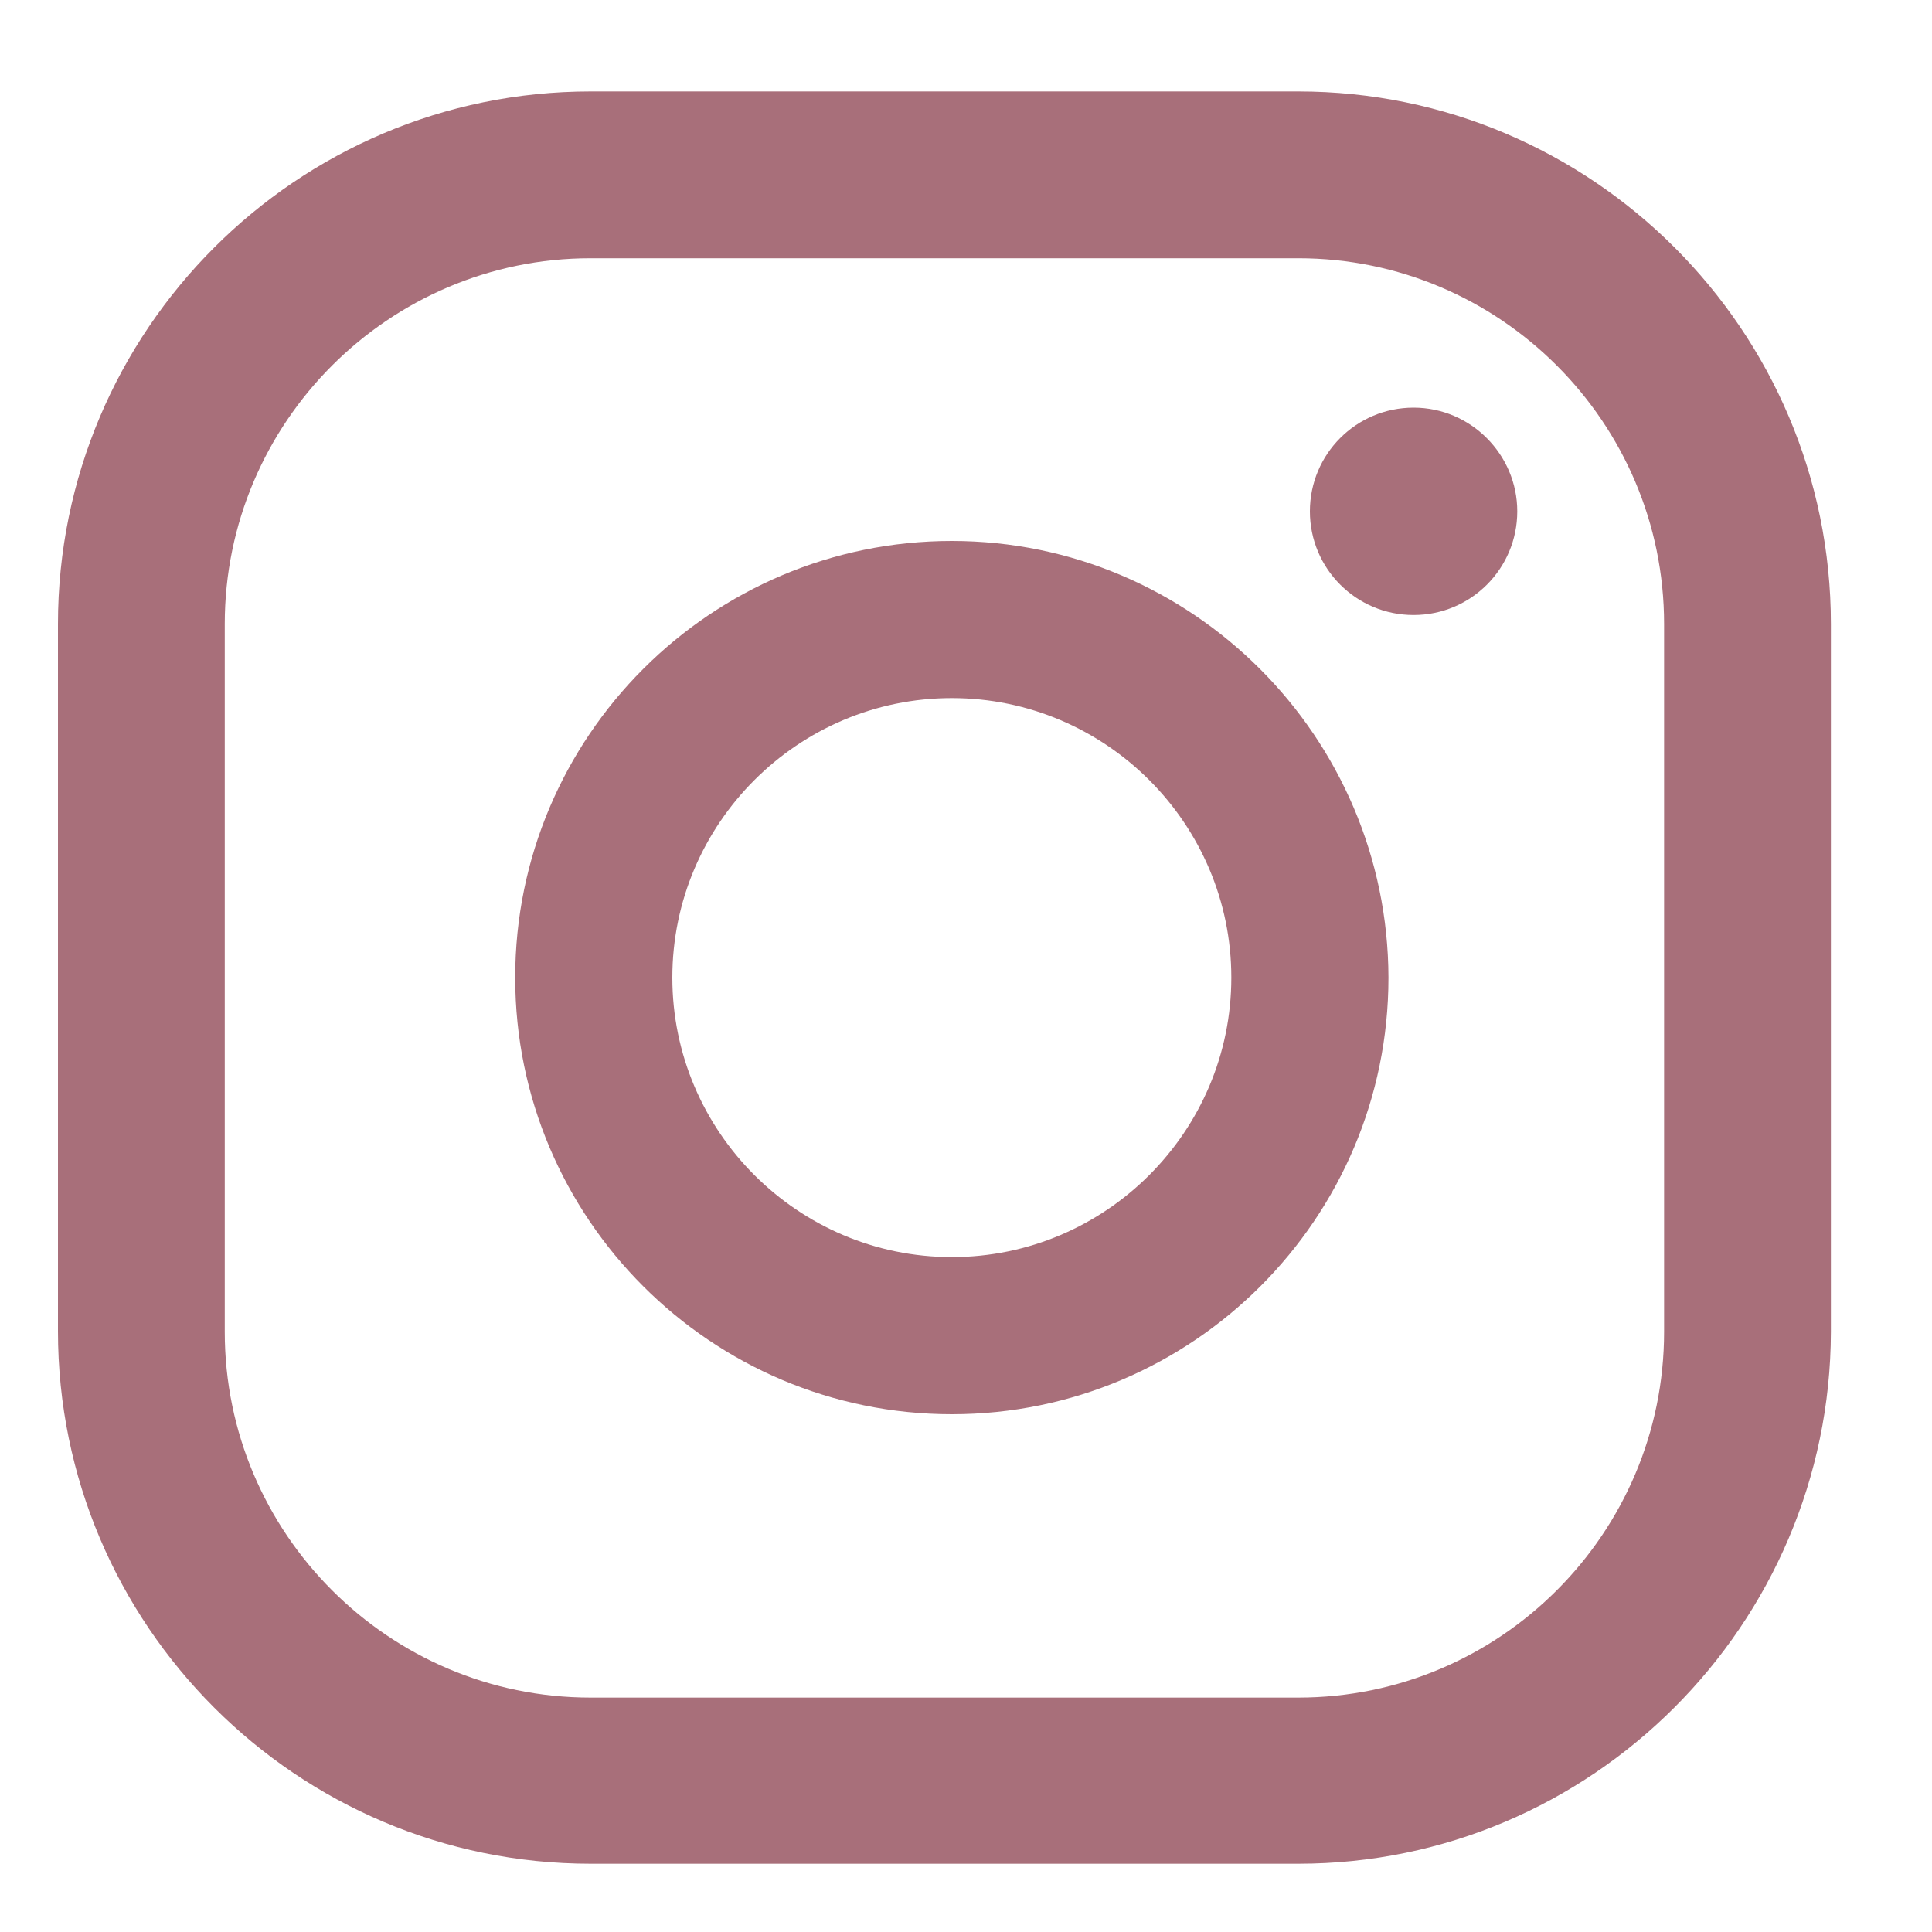
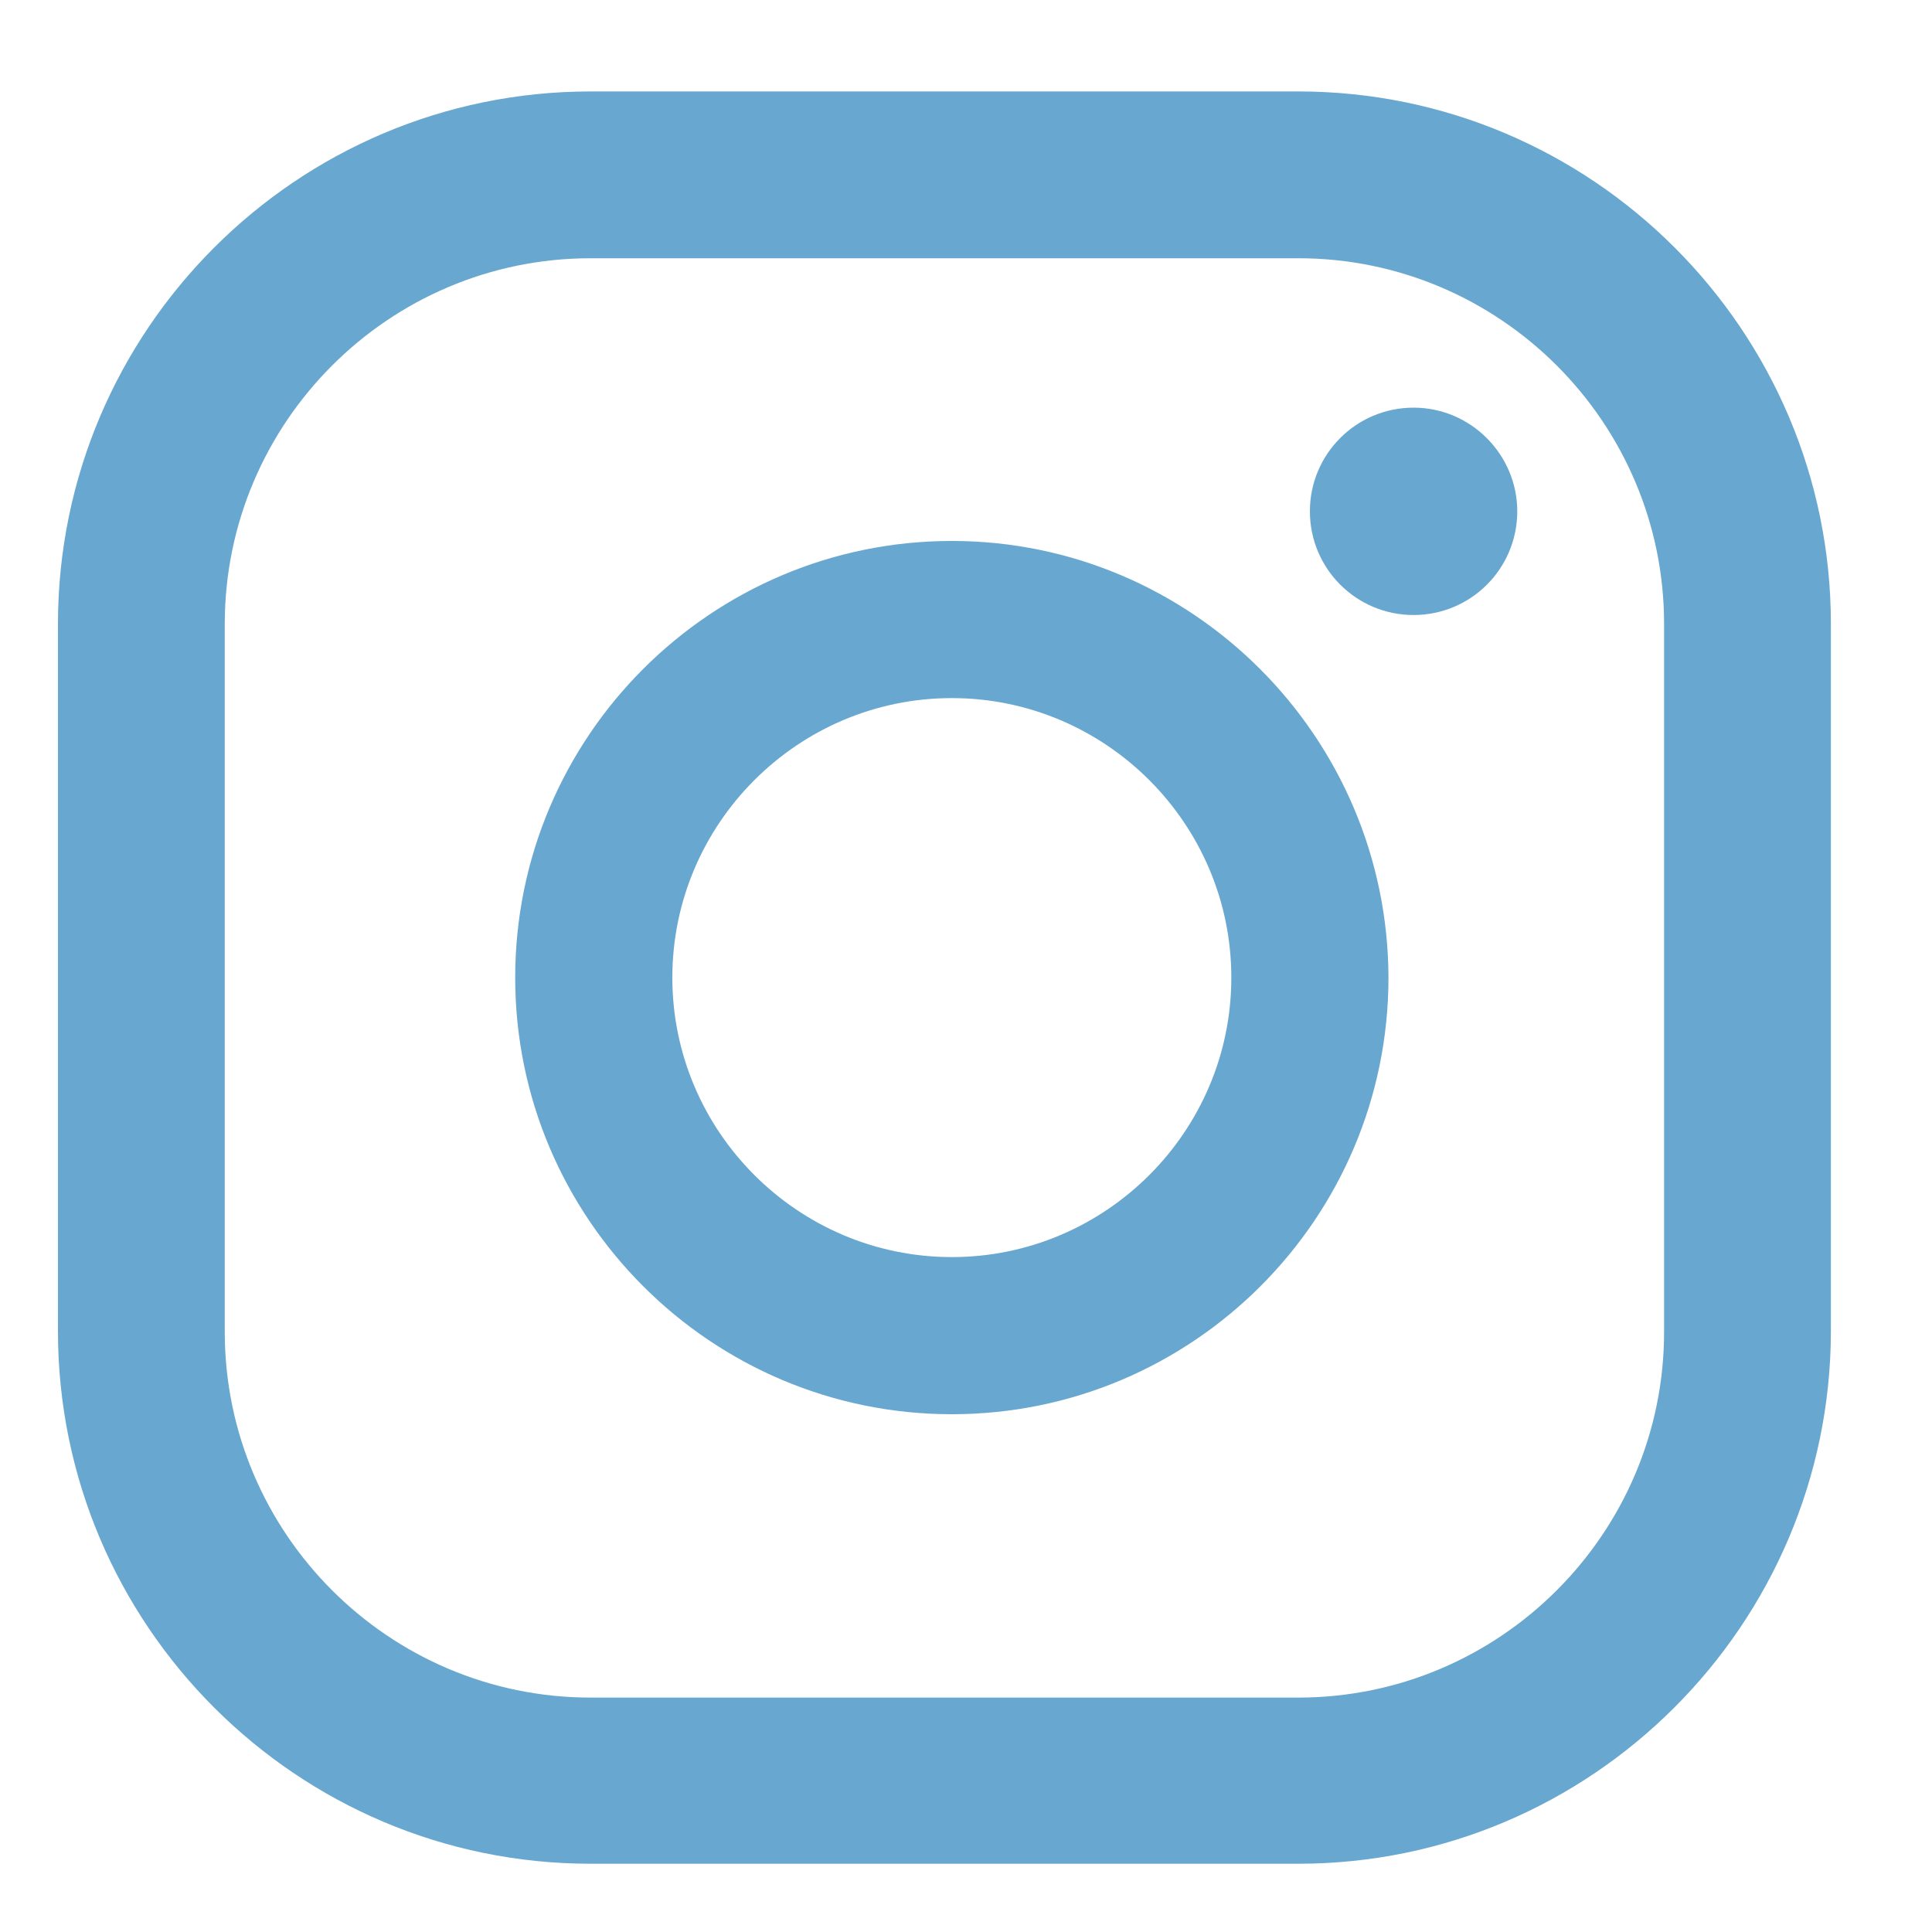
<svg xmlns="http://www.w3.org/2000/svg" version="1.1" id="Camada_1" x="0px" y="0px" viewBox="0 0 30 30" style="enable-background:new 0 0 30 30;" xml:space="preserve">
-   <g fill="#A86F7A">
+   <g fill="#68a7cf">
    <path d="M21.95,6.33c-0.89,0-1.61,0.72-1.61,1.61c0,0.89,0.72,1.61,1.61,1.61c0.89,0,1.61-0.72,1.61-1.61   C23.56,7.06,22.84,6.33,21.95,6.33z" />
    <path d="M14.78,8.4C11.04,8.4,8,11.44,8,15.18c0,3.74,3.04,6.78,6.78,6.78c3.74,0,6.78-3.04,6.78-6.78   C21.55,11.44,18.51,8.4,14.78,8.4z M14.78,19.52c-2.39,0-4.34-1.95-4.34-4.34c0-2.39,1.95-4.34,4.34-4.34   c2.39,0,4.34,1.95,4.34,4.34C19.12,17.57,17.17,19.52,14.78,19.52z" />
    <path d="M20.16,28.94H9.17c-4.56,0-8.27-3.71-8.27-8.27V9.69c0-4.56,3.71-8.27,8.27-8.27h10.99c4.56,0,8.27,3.71,8.27,8.27v10.99   C28.42,25.23,24.71,28.94,20.16,28.94z M9.17,4.01c-3.13,0-5.68,2.55-5.68,5.68v10.99c0,3.13,2.55,5.68,5.68,5.68h10.99   c3.13,0,5.68-2.55,5.68-5.68V9.69c0-3.13-2.55-5.68-5.68-5.68H9.17z" />
  </g>
</svg>
